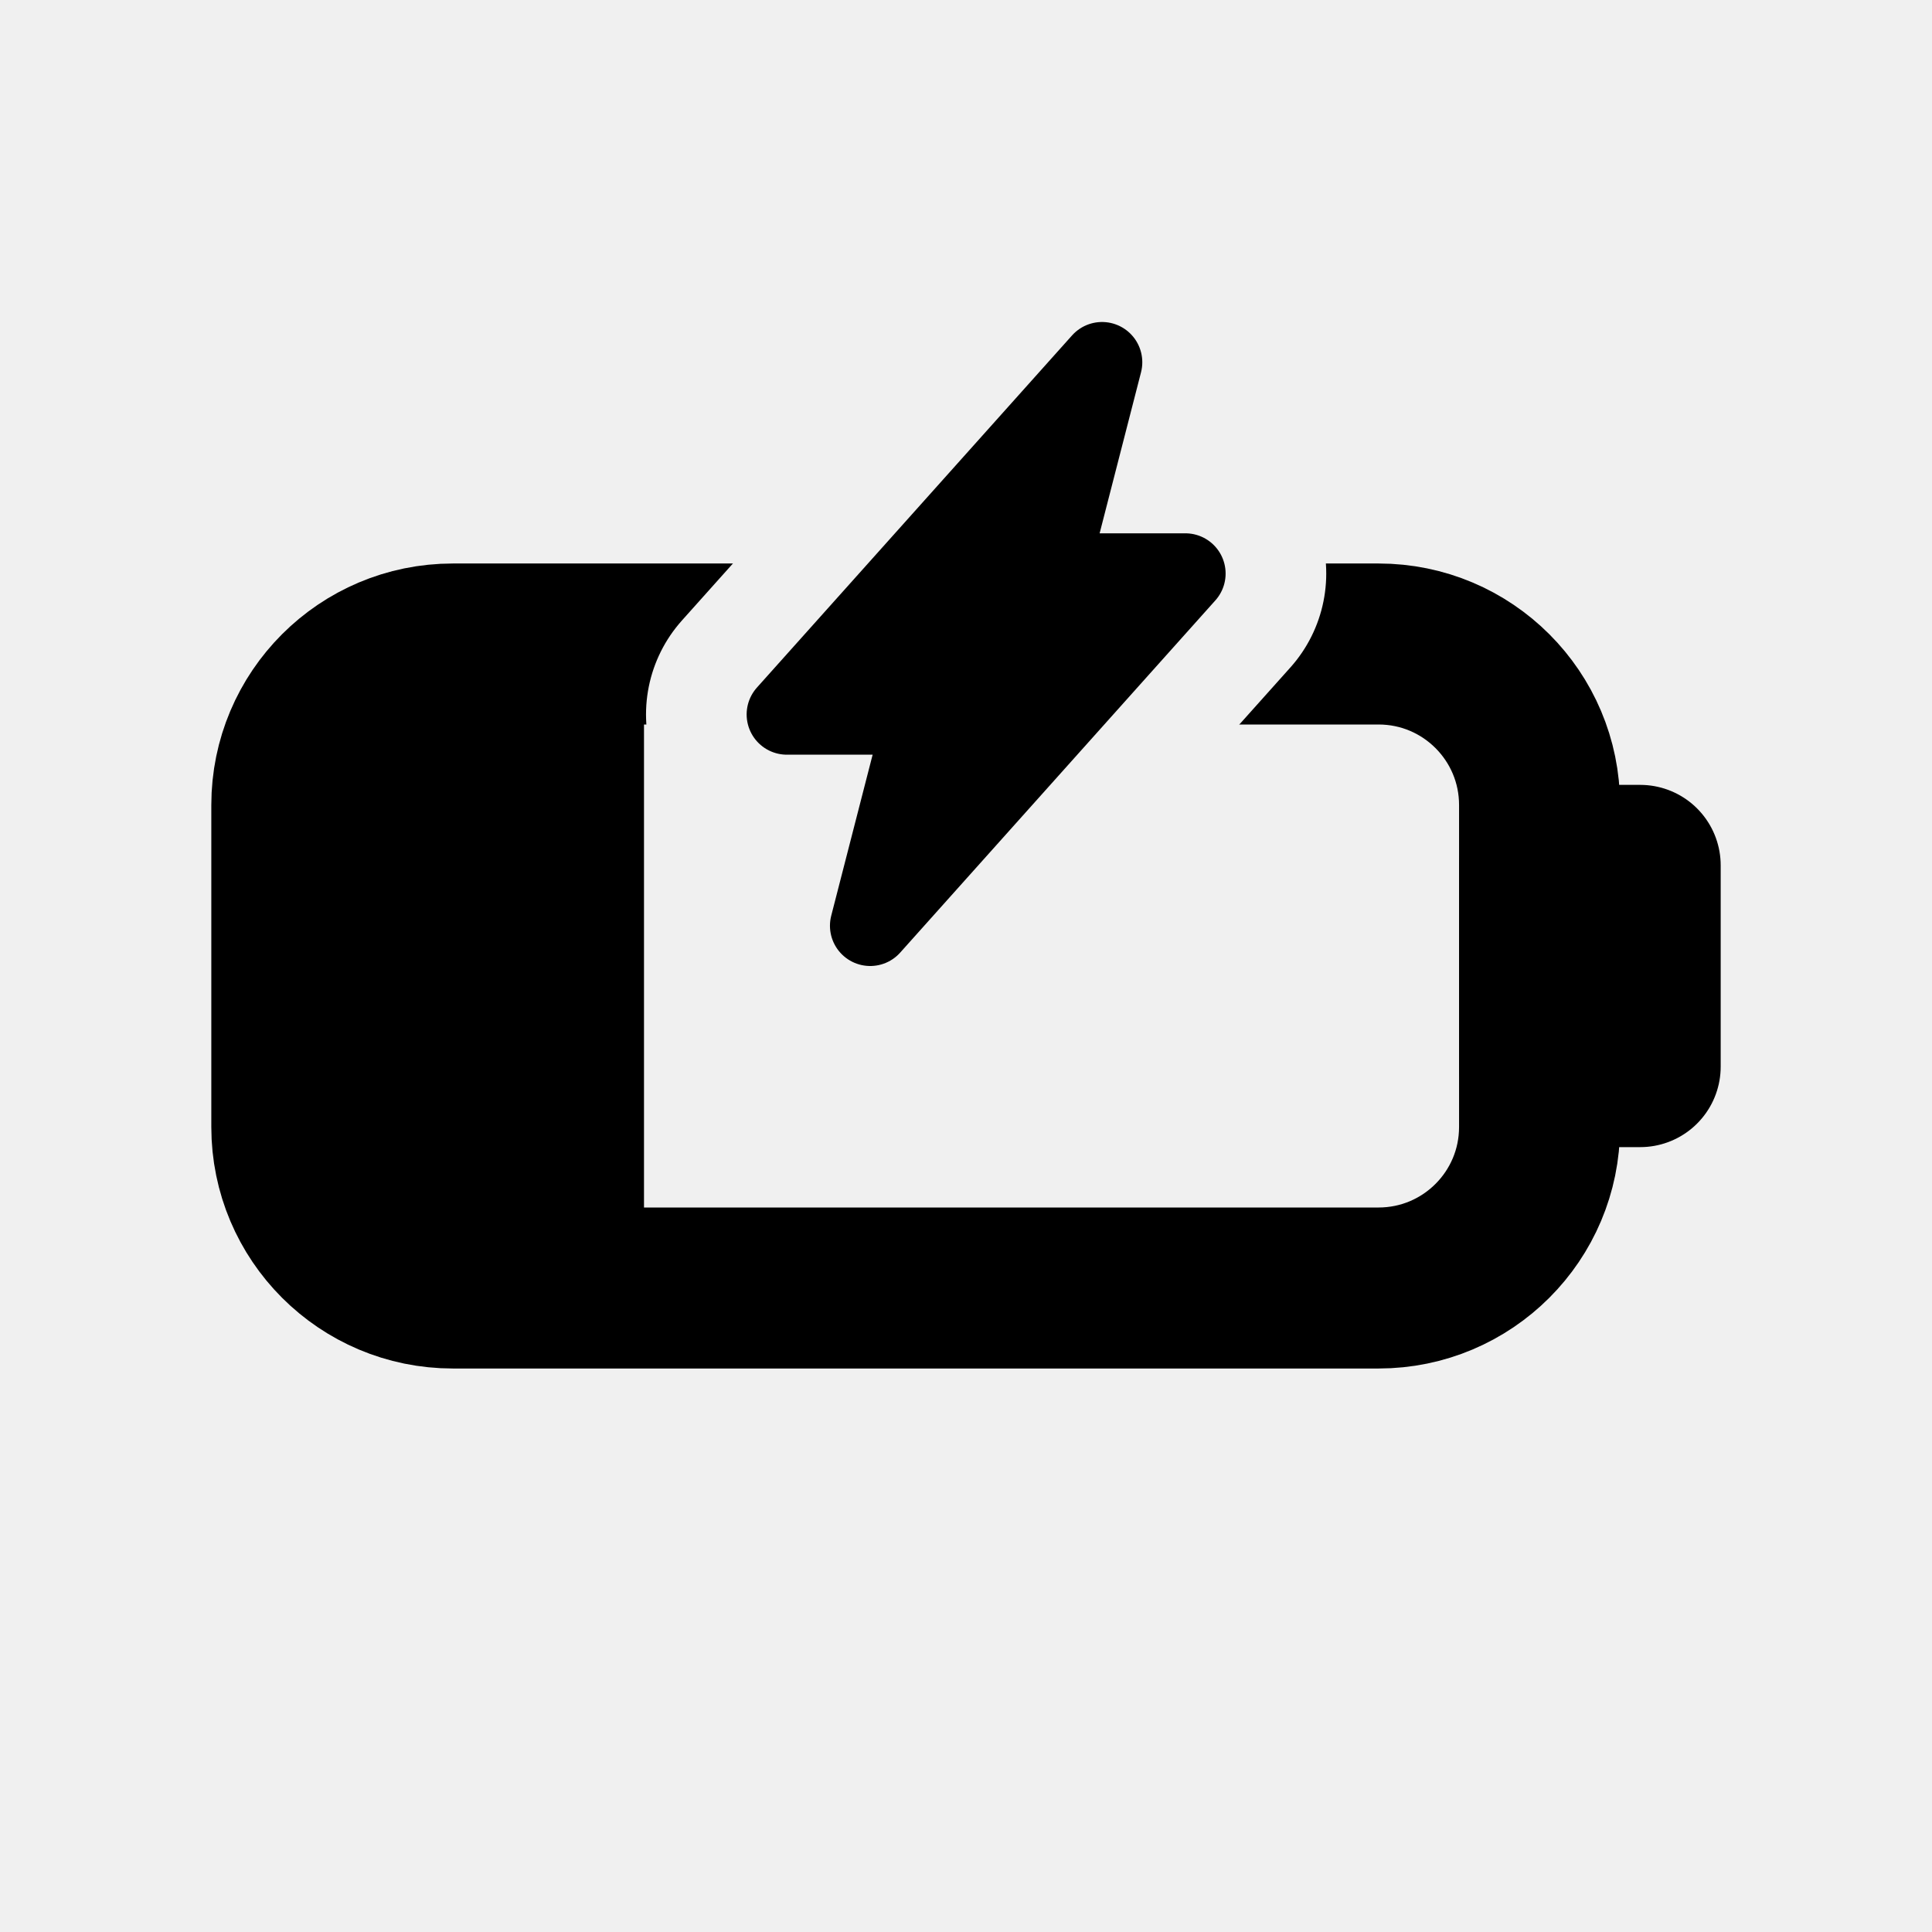
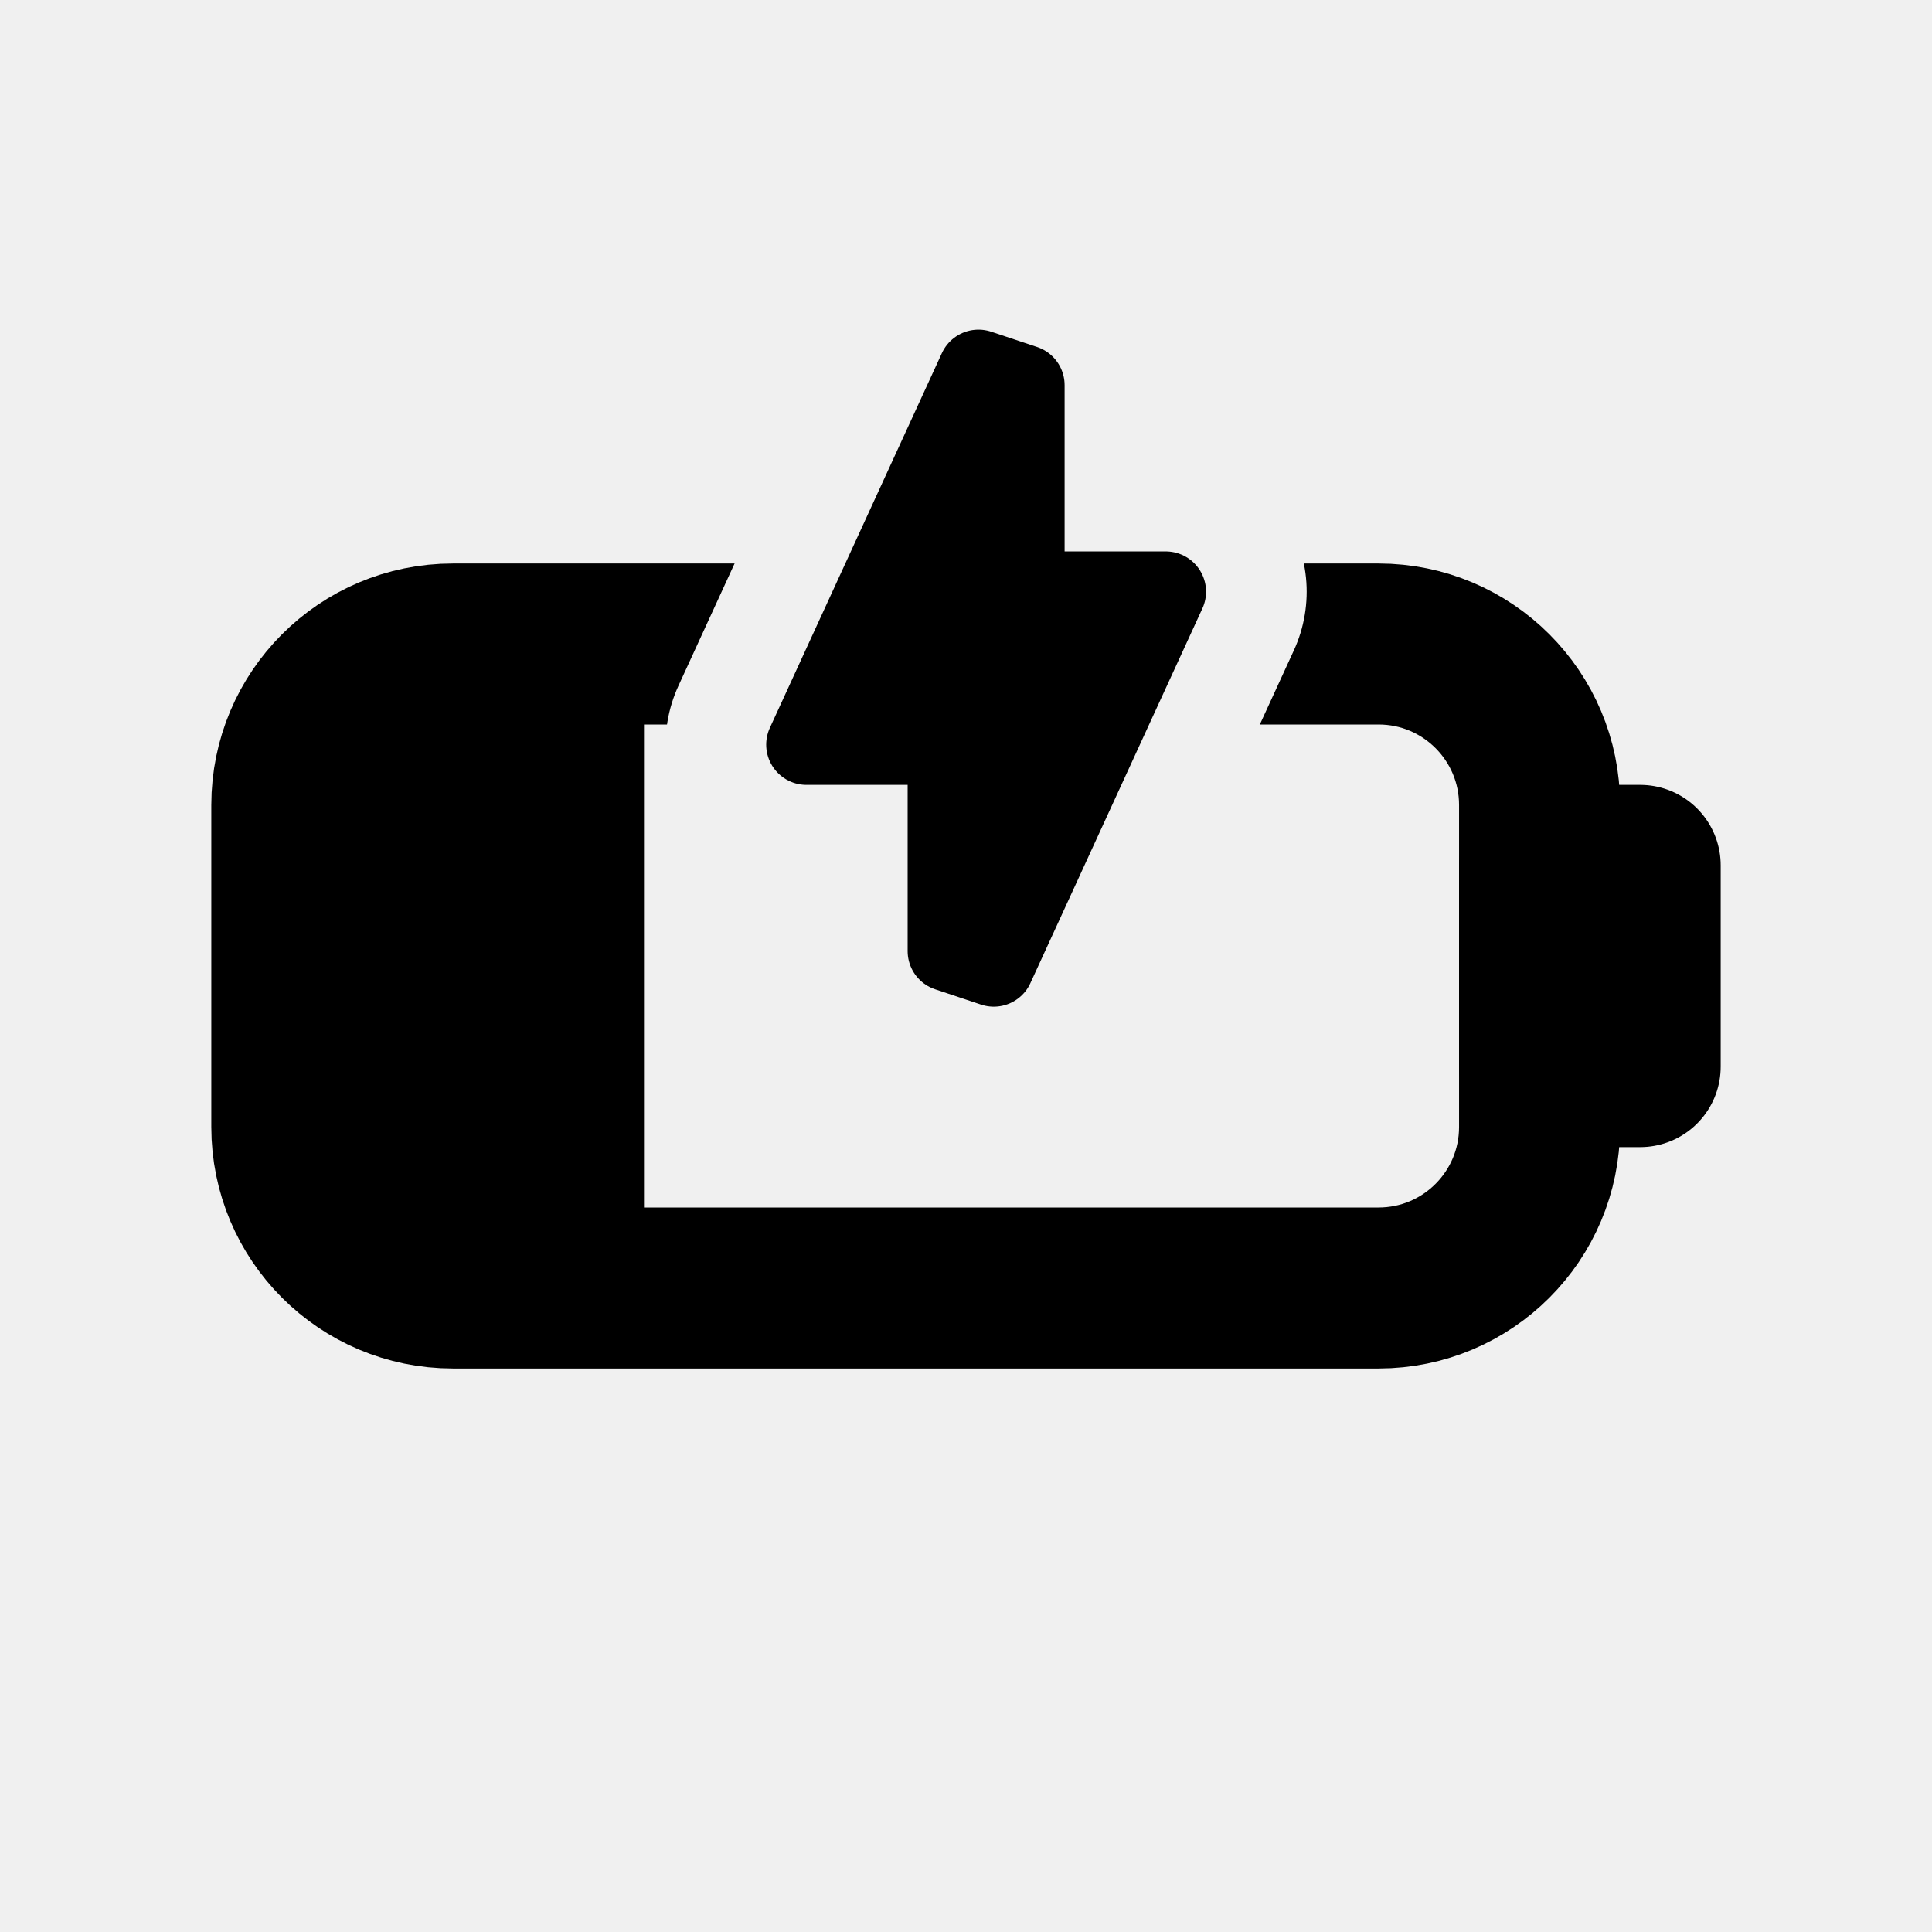
<svg xmlns="http://www.w3.org/2000/svg" width="24" height="24" viewBox="0 0 24 24" fill="none" stroke="currentColor" stroke-width="2" stroke-linecap="round" stroke-linejoin="round">
  <defs>
    <mask id="corte" maskUnits="userSpaceOnUse" x="0" y="0" width="24" height="24">
      <rect width="24" height="24" fill="white" stroke="none" />
-       <path d="M13.69 4.5 13.015 7.125 14.725 7.125 10.81 11.5 11.485 8.875 9.775 8.875z" fill="black" stroke="black" stroke-width="3.5" />
+       <path d="M12.155 4.595 12.725 4.785 12.725 7.35 14.482 7.35 12.345 12.005 11.775 11.815 11.775 9.25 10.018 9.25z" fill="black" stroke="black" stroke-width="3.5" />
    </mask>
  </defs>
  <rect x="3.625" y="8" width="15.5" height="8" rx="2" mask="url(#corte)" />
  <path d="M19.125 10.75h1.25v2.5h-1.25z" fill="currentColor" />
  <path d="M7.5 8v8H5.625a2 2 0 0 1-2-2v-4a2 2 0 0 1 2-2z" fill="currentColor" stroke="none" mask="url(#corte)" />
  <path d="M7.5 8v8" stroke-width="1" mask="url(#corte)" />
-   <path d="M13.69 4.5 13.015 7.125 14.725 7.125 10.81 11.5 11.485 8.875 9.775 8.875z" fill="currentColor" stroke-width="1" />
+   <path d="M12.155 4.595 12.725 4.785 12.725 7.35 14.482 7.35 12.345 12.005 11.775 11.815 11.775 9.25 10.018 9.25z" fill="currentColor" stroke-width="1" />
</svg>
